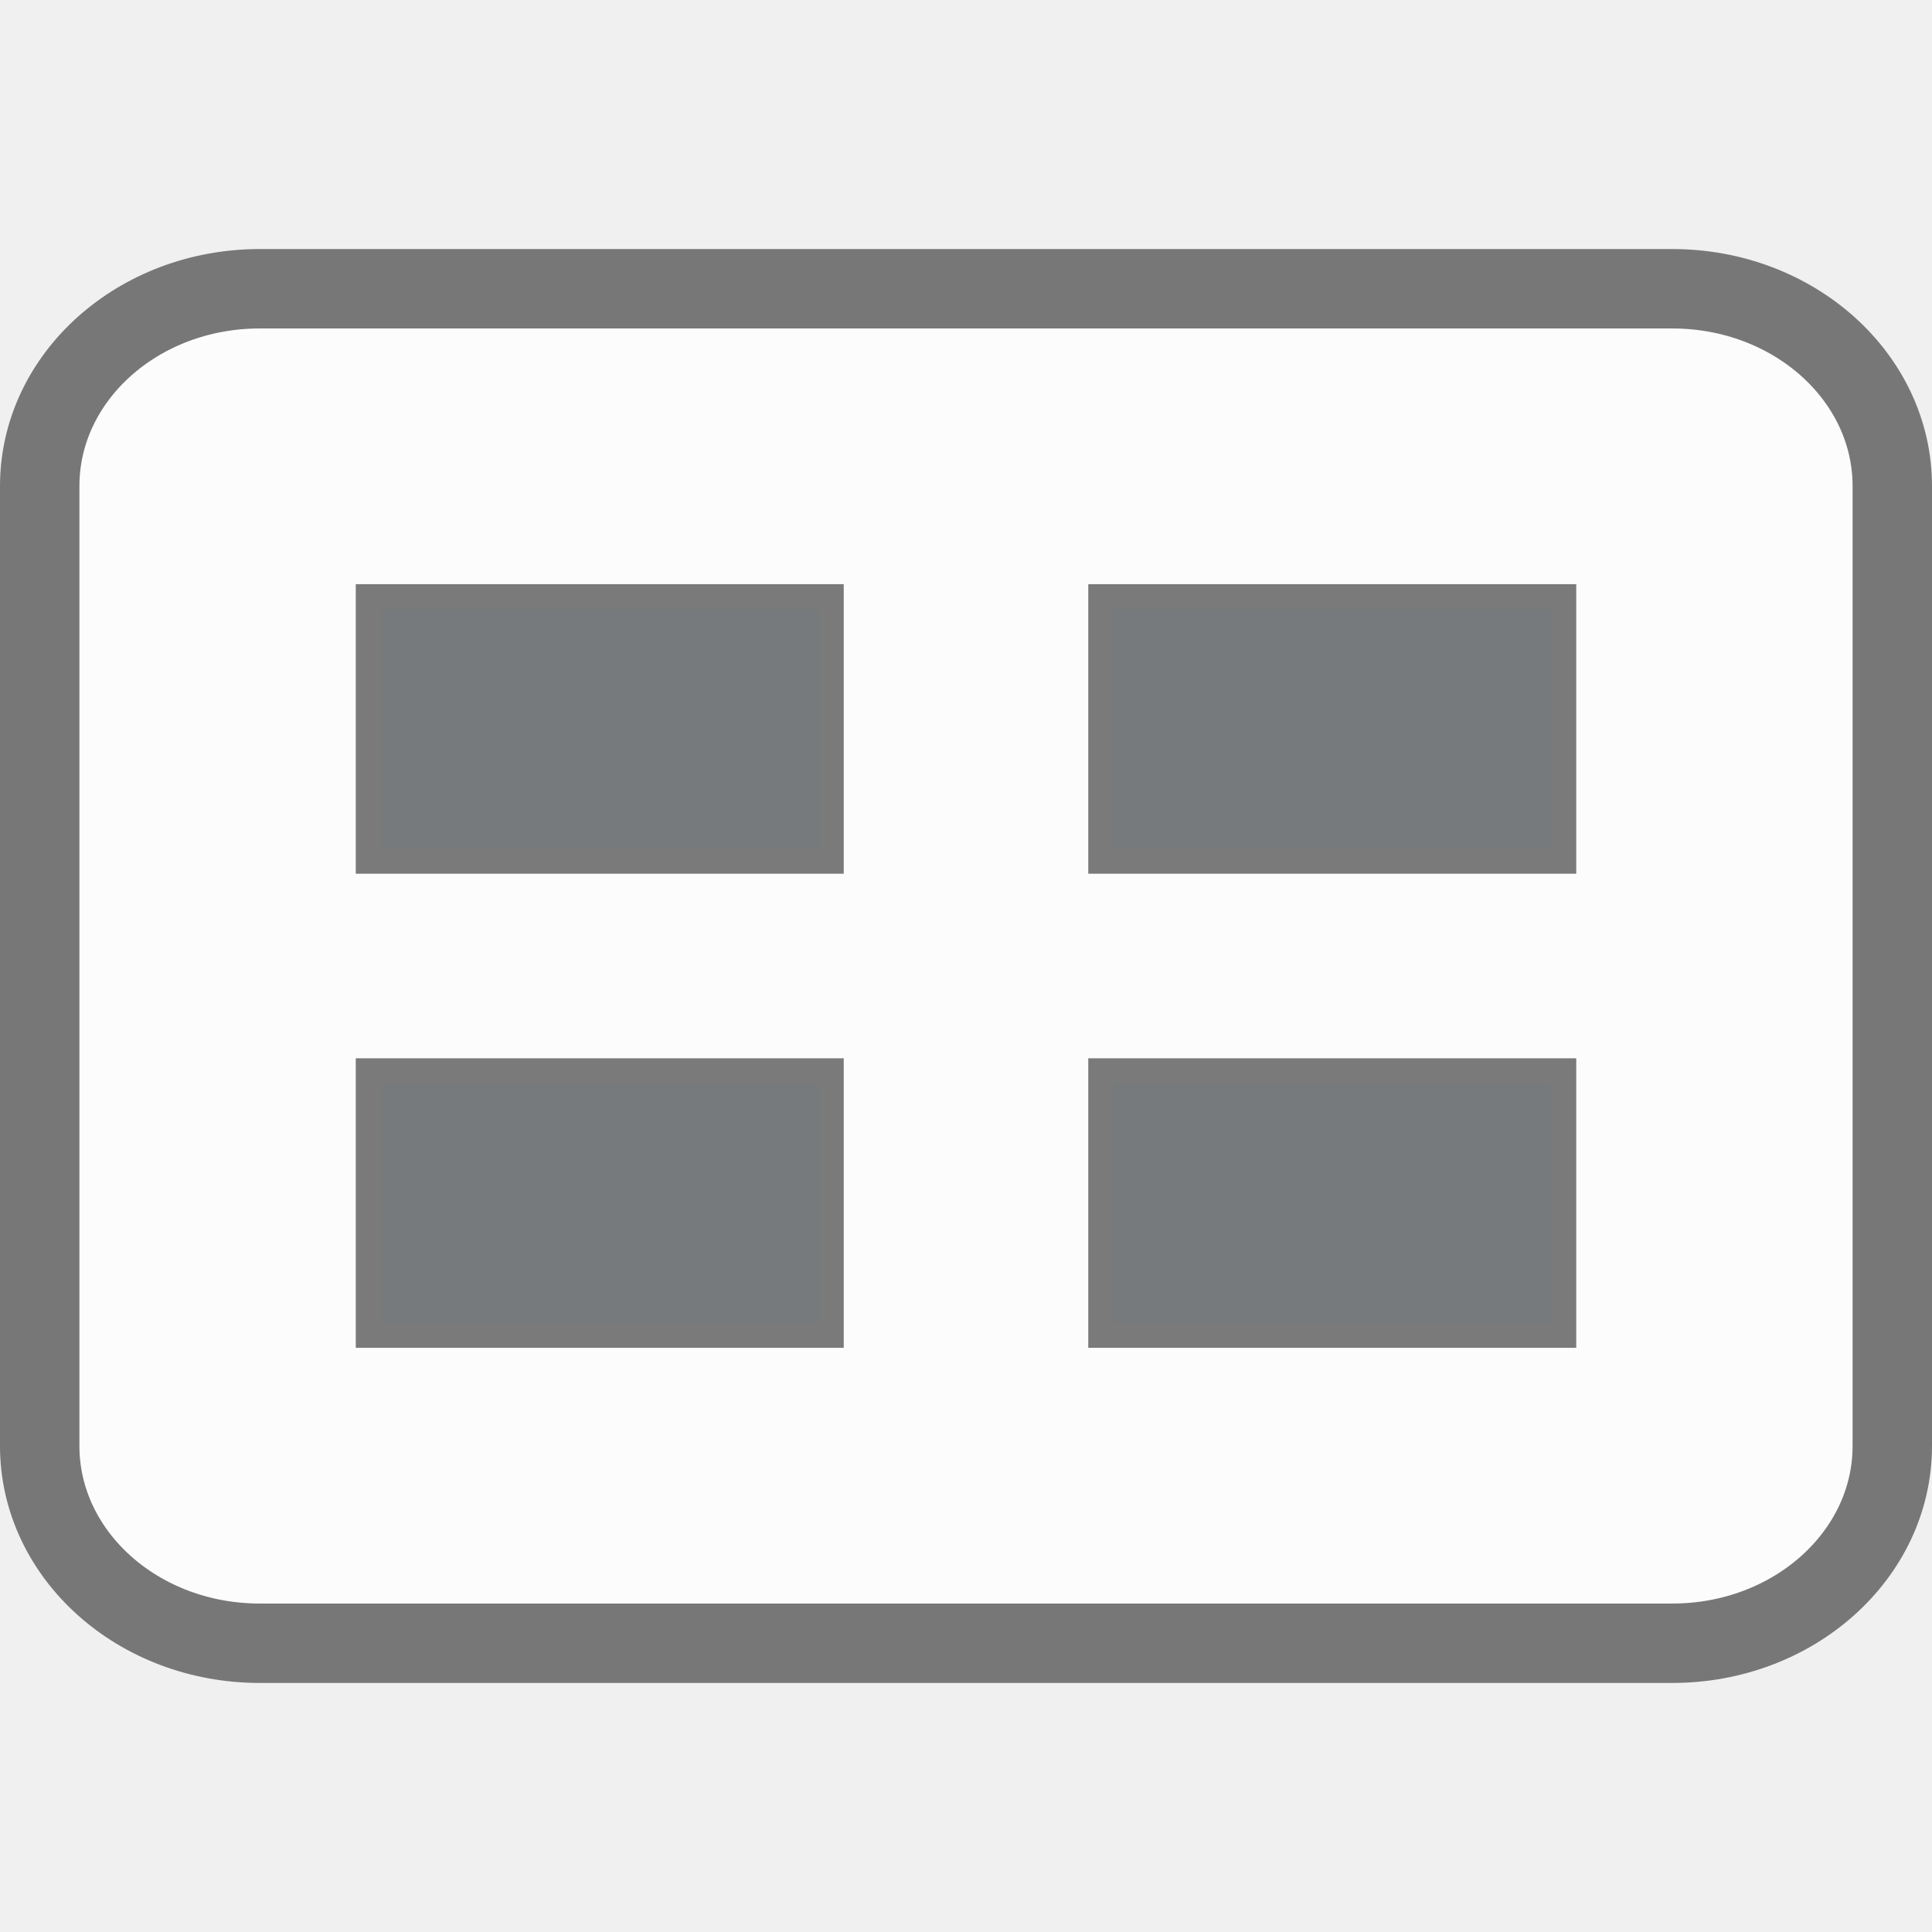
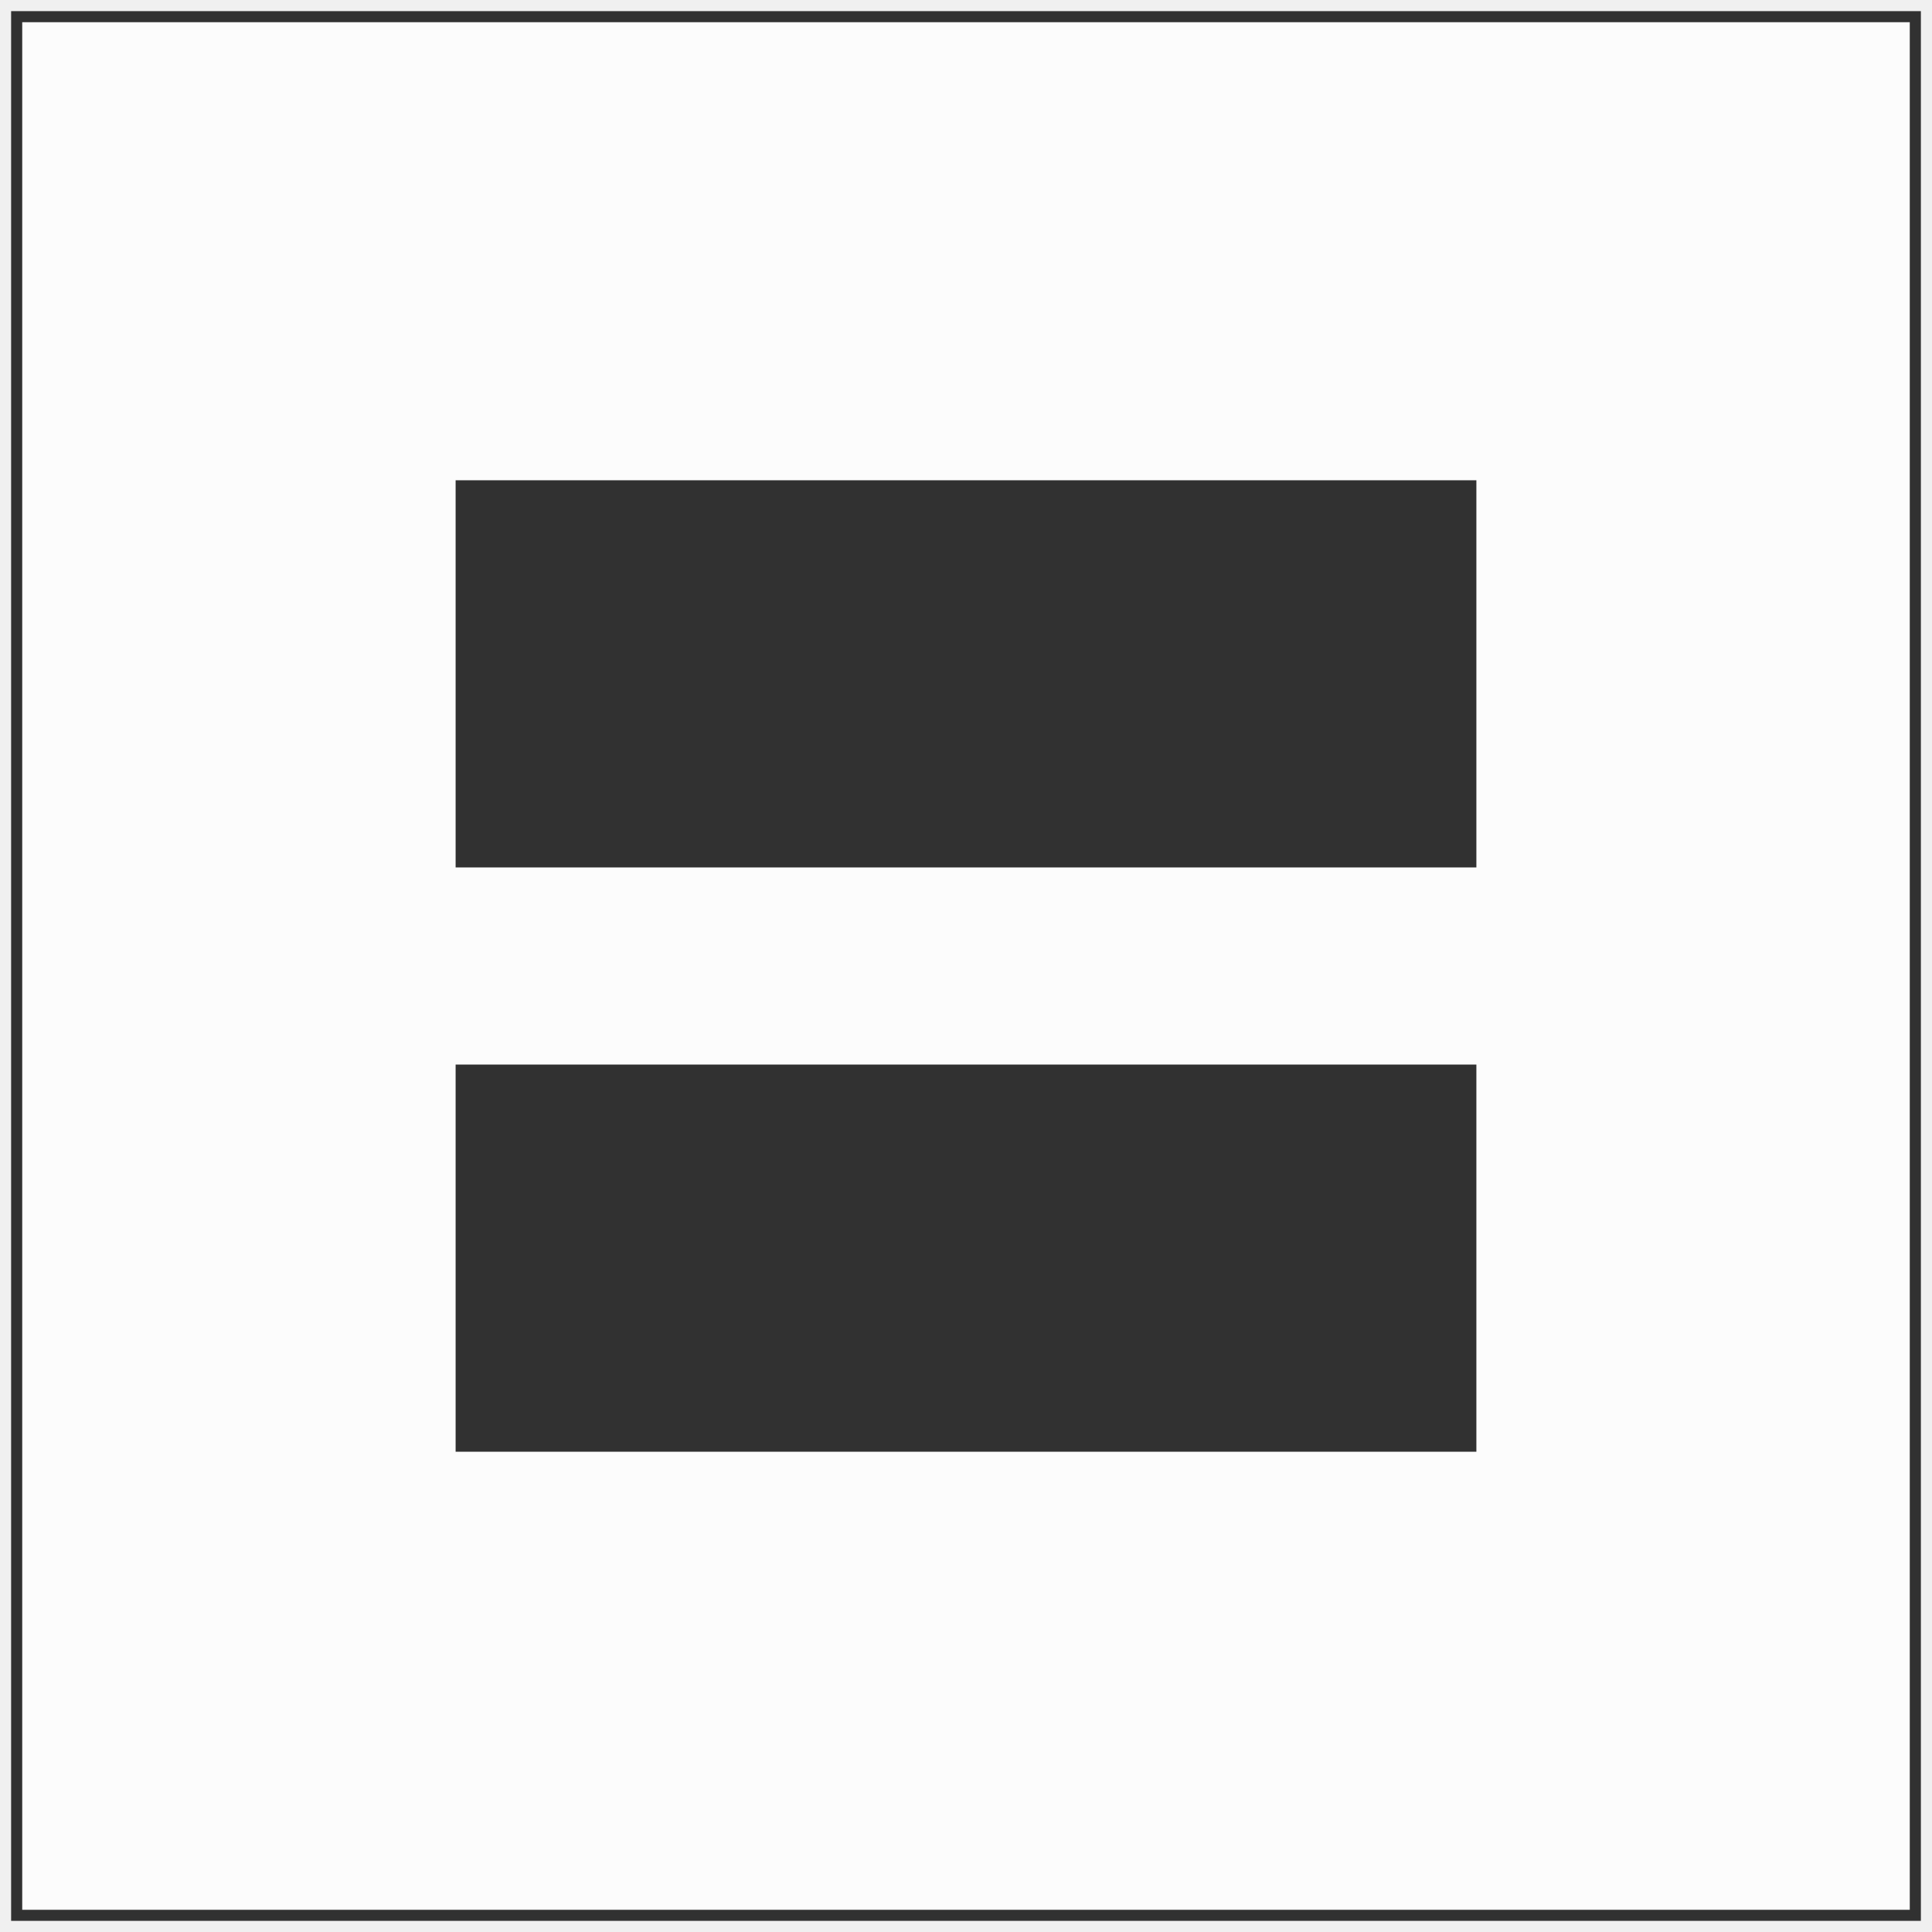
<svg xmlns="http://www.w3.org/2000/svg" version="1.1" id="svg2" width="512" height="512" viewBox="0 0 512 512">
  <defs id="defs6">
-     <rect x="10.523" y="435.477" width="513.171" height="78.246" id="rect22662" />
+     <clipPath clipPathUnits="userSpaceOnUse" id="clipPath10833">
+       <rect style="opacity:1;fill:#ffffff;fill-opacity:1;stroke:#343434;stroke-width:5.055" id="rect10835" width="506.945" height="506.945" x="2.528" y="2.528" />
+     </clipPath>
+     <clipPath clipPathUnits="userSpaceOnUse" id="clipPath10837">
+       <rect style="opacity:1;fill:#ffffff;fill-opacity:1;stroke:#343434;stroke-width:5.055" id="rect10839" width="506.945" height="506.945" x="2.528" y="2.528" />
+     </clipPath>
+     <clipPath clipPathUnits="userSpaceOnUse" id="clipPath10841">
+       <rect style="opacity:1;fill:#ffffff;fill-opacity:1;stroke:#343434;stroke-width:5.055" id="rect10843" width="506.945" height="506.945" x="2.528" y="2.528" />
+     </clipPath>
+     <clipPath clipPathUnits="userSpaceOnUse" id="clipPath10845">
+       <rect style="opacity:1;fill:#ffffff;fill-opacity:1;stroke:#343434;stroke-width:5.055" id="rect10847" width="506.945" height="506.945" x="2.528" y="2.528" />
+     </clipPath>
+     <clipPath clipPathUnits="userSpaceOnUse" id="clipPath10849">
+       <rect style="opacity:1;fill:#ffffff;fill-opacity:1;stroke:#343434;stroke-width:5.055" id="rect10851" width="506.945" height="506.945" x="2.528" y="2.528" />
+     </clipPath>
+     <clipPath clipPathUnits="userSpaceOnUse" id="clipPath10853">
+       <rect style="opacity:1;fill:#ffffff;fill-opacity:1;stroke:#343434;stroke-width:5.055" id="rect10855" width="506.945" height="506.945" x="2.528" y="2.528" />
+     </clipPath>
+     <clipPath clipPathUnits="userSpaceOnUse" id="clipPath10857">
+       <rect style="opacity:1;fill:#ffffff;fill-opacity:1;stroke:#343434;stroke-width:5.055" id="rect10859" width="506.945" height="506.945" x="2.528" y="2.528" />
+     </clipPath>
+     <clipPath clipPathUnits="userSpaceOnUse" id="clipPath10853-5">
+       <rect style="opacity:1;fill:#ffffff;fill-opacity:1;stroke:#343434;stroke-width:5.055" id="rect10855-0" width="506.945" height="506.945" x="2.528" y="2.528" />
+     </clipPath>
+     <clipPath clipPathUnits="userSpaceOnUse" id="clipPath13980">
+       <rect style="fill:#555753;fill-opacity:1;stroke:#343434;stroke-width:5.89" id="rect13982" width="506.11" height="506.11" x="2.945" y="2.945" />
+     </clipPath>
+     <clipPath clipPathUnits="userSpaceOnUse" id="clipPath13984">
+       <rect style="fill:#555753;fill-opacity:1;stroke:#343434;stroke-width:5.89" id="rect13986" width="506.11" height="506.11" x="2.945" y="2.945" />
+     </clipPath>
+     <clipPath clipPathUnits="userSpaceOnUse" id="clipPath13988">
+       <rect style="fill:#555753;fill-opacity:1;stroke:#343434;stroke-width:5.89" id="rect13990" width="506.11" height="506.11" x="2.945" y="2.945" />
+     </clipPath>
+     <clipPath clipPathUnits="userSpaceOnUse" id="clipPath13992">
+       <rect style="fill:#555753;fill-opacity:1;stroke:#343434;stroke-width:5.89" id="rect13994" width="506.11" height="506.11" x="2.945" y="2.945" />
+     </clipPath>
+     <clipPath clipPathUnits="userSpaceOnUse" id="clipPath13996">
+       <rect style="fill:#555753;fill-opacity:1;stroke:#343434;stroke-width:5.89" id="rect13998" width="506.11" height="506.11" x="2.945" y="2.945" />
+     </clipPath>
+     <clipPath clipPathUnits="userSpaceOnUse" id="clipPath13992-1">
+       <rect style="fill:#555753;fill-opacity:1;stroke:#343434;stroke-width:5.89" id="rect13994-5" width="506.11" height="506.11" x="2.945" y="2.945" />
+     </clipPath>
  </defs>
  <g id="g8">
-     <g id="g1005" transform="matrix(0.9991035,0,0,1.11732,0.1557526,-67.77355)" style="display:none">
-       <path style="display:inline;fill:#eeeeec;stroke:#454545;stroke-width:5;stroke-linecap:butt;stroke-linejoin:miter;stroke-miterlimit:4;stroke-dasharray:none;stroke-opacity:1" d="m 71.557,128.549 362.725,0.591 68.537,139.612 -493.666,1.178 z" id="path2675" />
-       <path style="display:inline;fill:#888a85;stroke:#343434;stroke-width:5;stroke-linecap:butt;stroke-linejoin:miter;stroke-miterlimit:4;stroke-dasharray:none;stroke-opacity:1" d="M 9.158,269.857 V 382.92 L 502.841,383.366 502.626,268.158 Z" id="path3033" />
-     </g>
-     <g id="g1011" transform="translate(-14.30195,-24.04841)" style="display:none">
-       <path style="fill:#eeeeec;stroke:#454545;stroke-width:1.883;stroke-linecap:butt;stroke-linejoin:miter;stroke-miterlimit:4;stroke-dasharray:none;stroke-opacity:1" d="m 339.47,398.969 136.588,0.223 25.808,52.572 -185.896,0.444 z" id="path2675-3" />
-       <path style="fill:#888a85;stroke:#343434;stroke-width:1.883;stroke-linecap:butt;stroke-linejoin:miter;stroke-miterlimit:4;stroke-dasharray:none;stroke-opacity:1" d="m 315.971,452.208 v 42.575 l 185.902,0.168 -0.081,-43.383 z" id="path3033-6" />
-       <path style="fill:#eeeeec;stroke:#454545;stroke-width:1.883;stroke-linecap:butt;stroke-linejoin:miter;stroke-miterlimit:4;stroke-dasharray:none;stroke-opacity:1" d="m 62.173,398.997 136.588,0.223 25.808,52.572 -185.896,0.444 z" id="path2675-3-6" />
-       <path style="fill:#888a85;stroke:#343434;stroke-width:1.883;stroke-linecap:butt;stroke-linejoin:miter;stroke-miterlimit:4;stroke-dasharray:none;stroke-opacity:1" d="m 38.676,452.208 v 42.575 l 185.902,0.168 -0.081,-43.383 z" id="path3033-6-3" />
-     </g>
-     <rect style="display:inline;opacity:0.827;fill:#ffffff;fill-opacity:1;stroke:#5e5e5e;stroke-width:21.046;stroke-miterlimit:4;stroke-dasharray:none;stroke-opacity:1" id="rect1035" width="490.954" height="358.954" x="10.523" y="76.523" rx="58.3" ry="52.287" />
-     <g id="g2510" transform="matrix(0.8738563,0,0,0.8738563,46.35268,32.2928)" style="opacity:0.827">
-       <rect style="opacity:0.786;fill:#2e3436;fill-opacity:1;stroke:#343434;stroke-width:7.556" id="rect1859" width="140.43" height="80.248" x="58.626" y="143.987" />
-       <rect style="opacity:0.786;fill:#2e3436;fill-opacity:1;stroke:#343434;stroke-width:7.556" id="rect1859-0" width="140.43" height="80.248" x="58.626" y="287.765" />
-       <rect style="opacity:0.786;fill:#2e3436;fill-opacity:1;stroke:#343434;stroke-width:7.556" id="rect1859-8" width="140.43" height="80.248" x="280.766" y="143.987" />
-       <rect style="opacity:0.786;fill:#2e3436;fill-opacity:1;stroke:#343434;stroke-width:7.556" id="rect1859-0-5" width="140.43" height="80.248" x="280.766" y="287.765" />
+     <rect style="opacity:1;fill:#fcfcfc;fill-opacity:1;stroke:#313131;stroke-width:5.89;stroke-opacity:1" id="rect11043" width="506.11" height="506.11" x="2.945" y="2.945" clip-path="url(#clipPath13996)" />
+     <g id="g16926" transform="translate(12.83449,29.22499)" style="fill:#313131;fill-opacity:1">
+       <rect style="fill:#313131;fill-opacity:1;stroke:none;stroke-width:8.365;stroke-miterlimit:4;stroke-dasharray:none" id="rect12817" width="468.33" height="179.216" x="-214.539" y="38.196" clip-path="url(#clipPath13992)" transform="matrix(1.078398,0,0,0.5725077,104.7339,76.18314)" />
+       <rect style="fill:#313131;fill-opacity:1;stroke:none;stroke-width:8.365;stroke-miterlimit:4;stroke-dasharray:none" id="rect12817-9" width="468.33" height="179.216" x="-214.539" y="38.196" clip-path="url(#clipPath13992-1)" transform="matrix(1.078398,0,0,0.5725077,104.7339,231.0286)" />
    </g>
  </g>
</svg>
